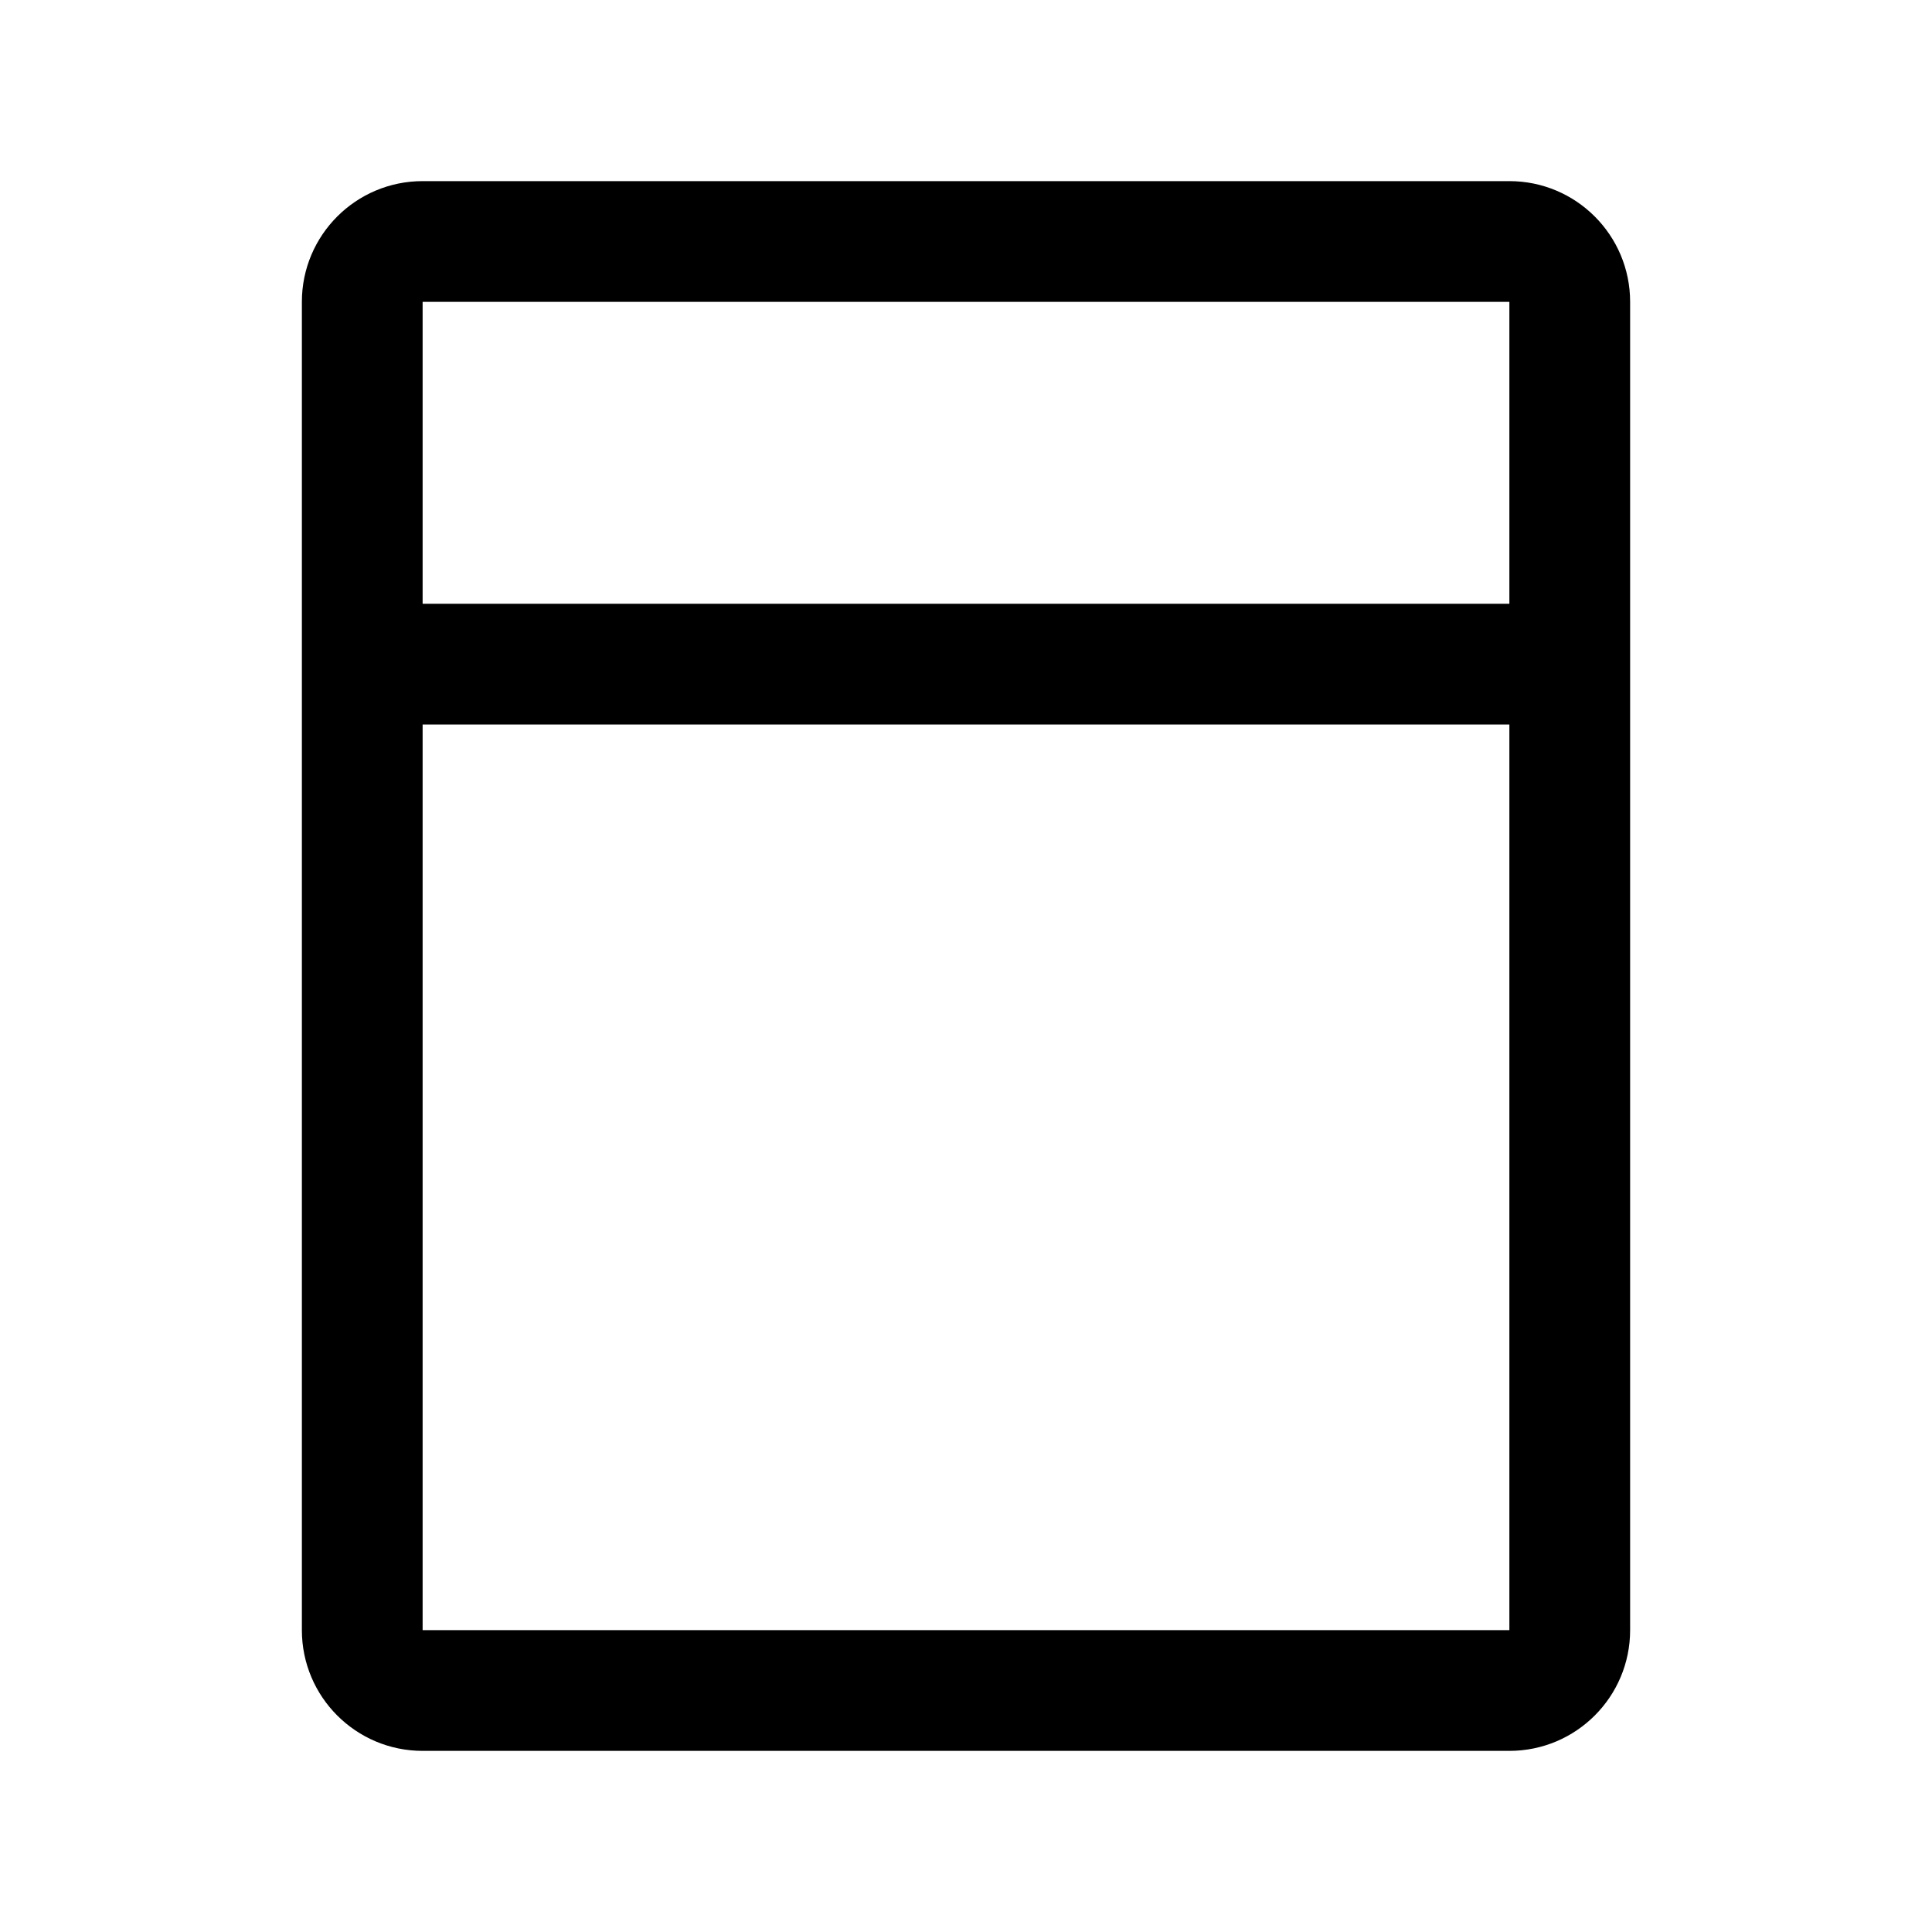
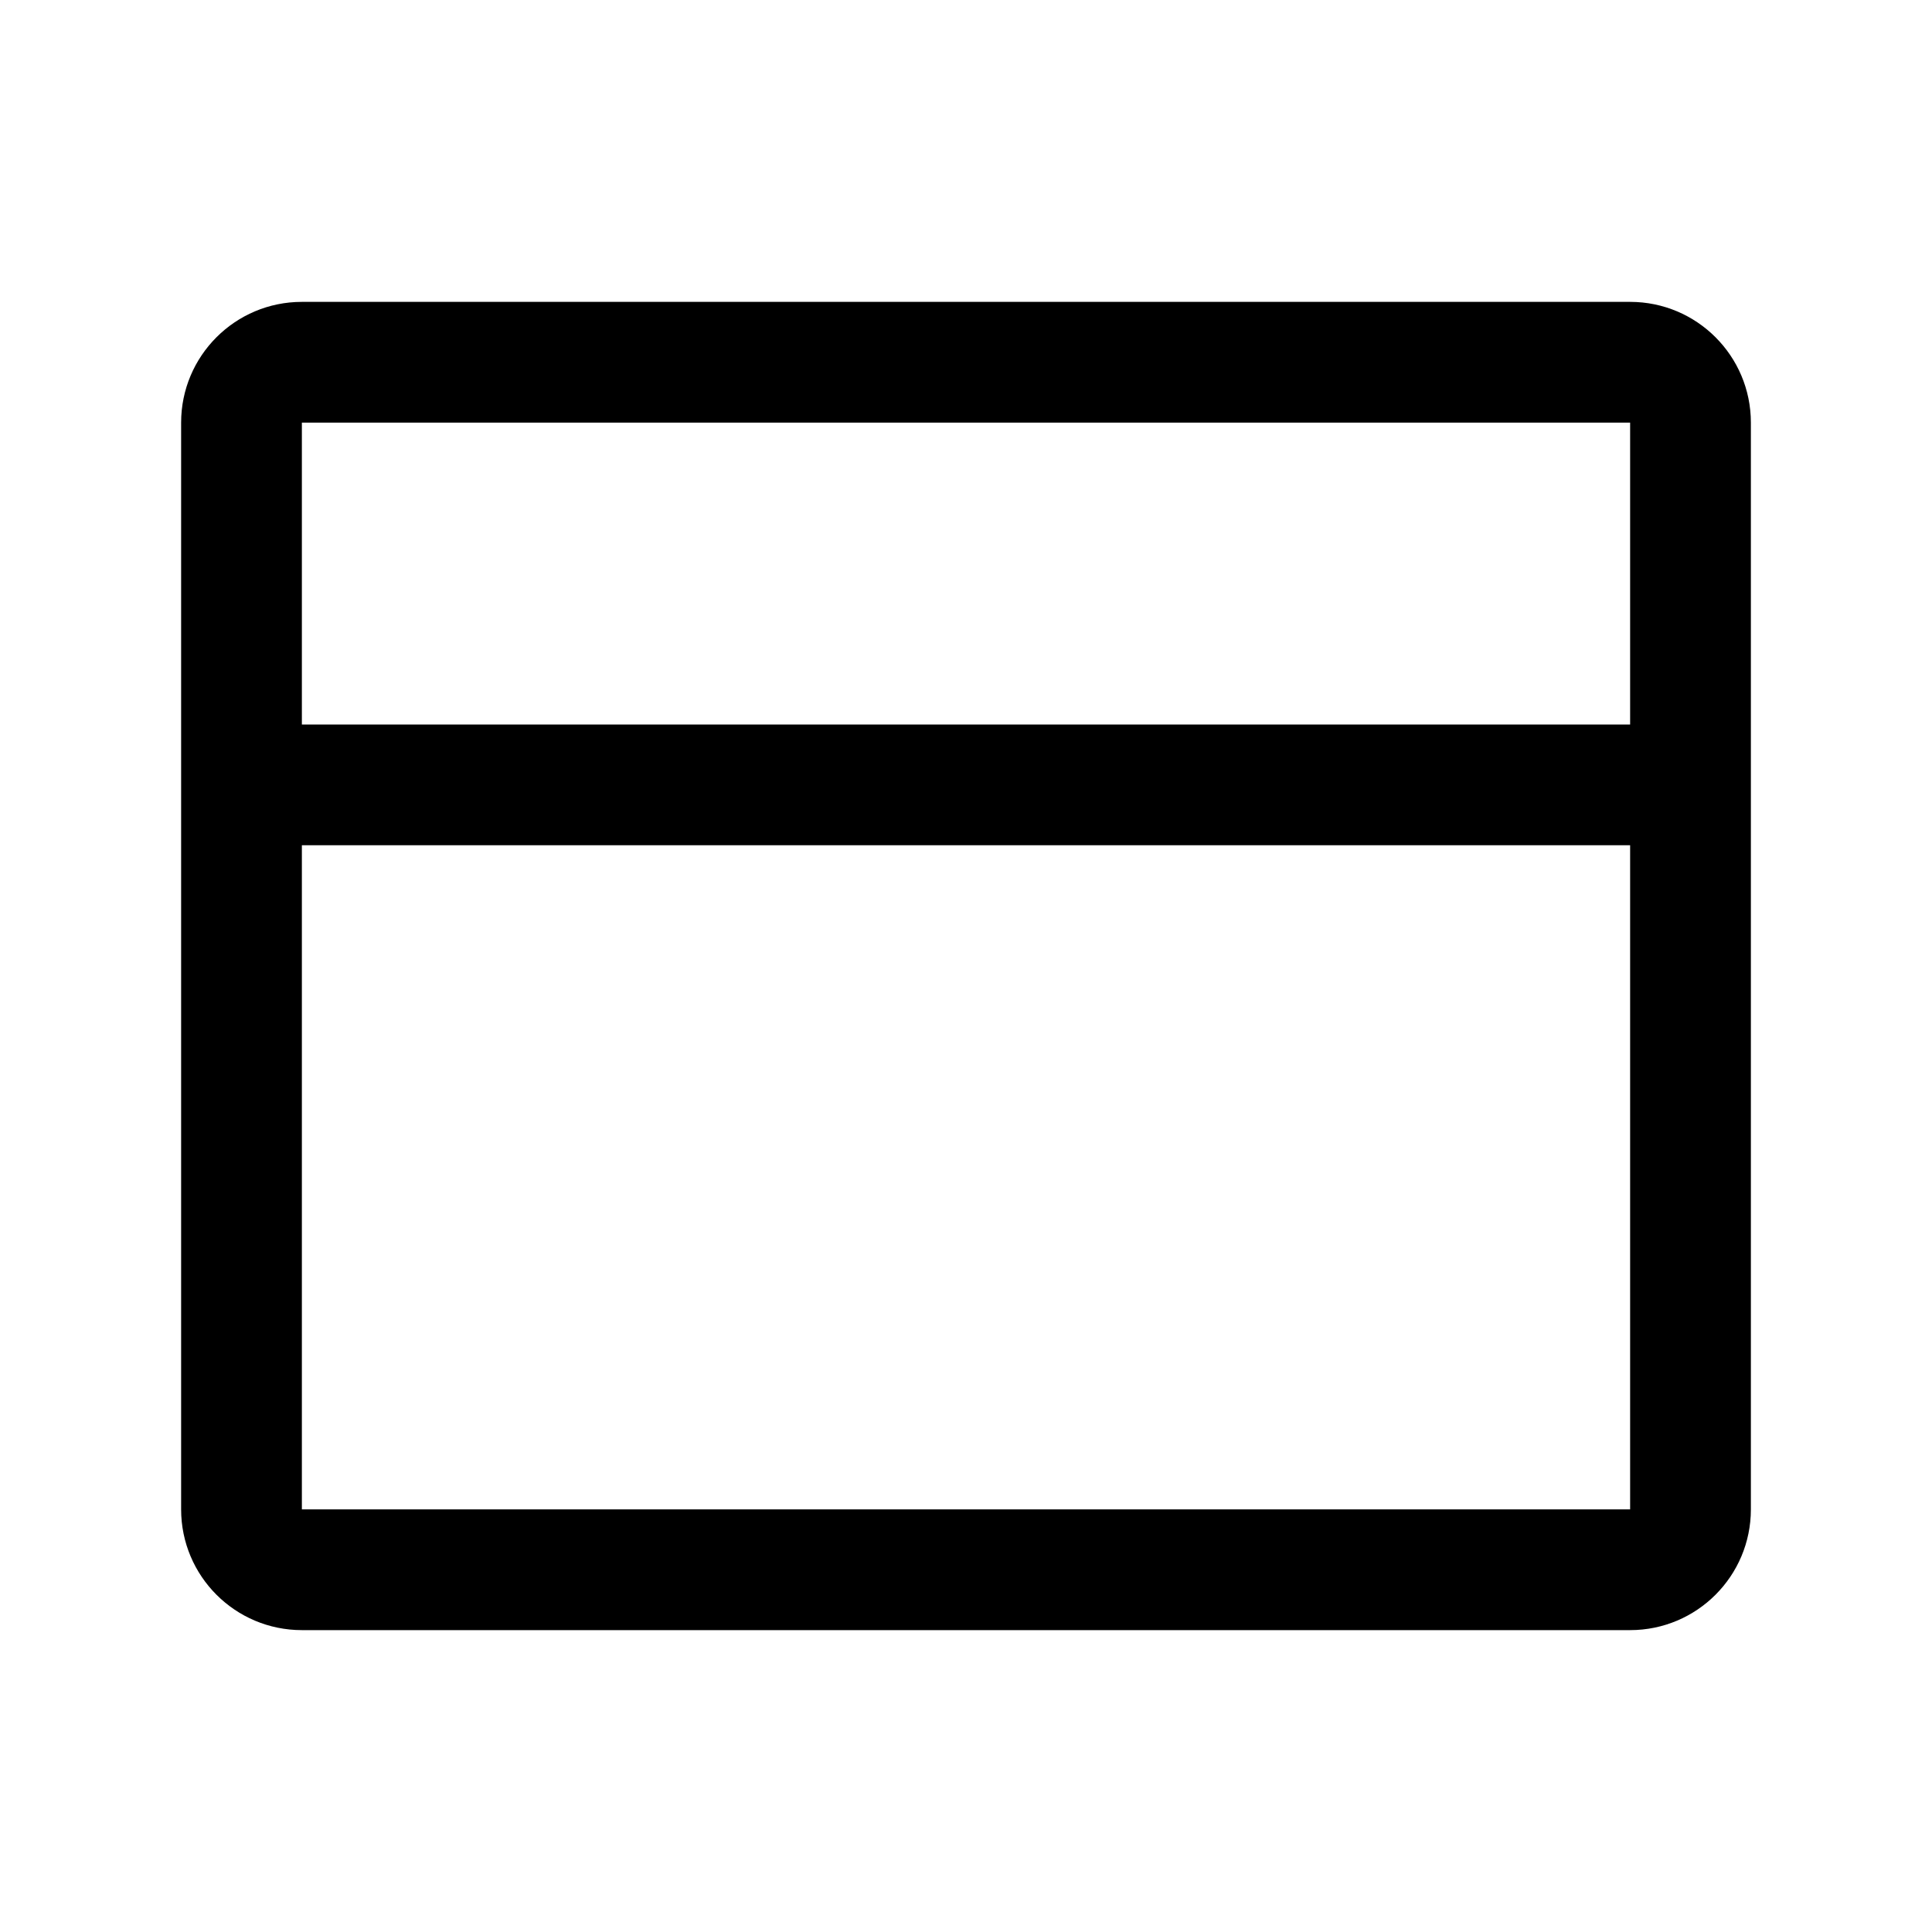
<svg xmlns="http://www.w3.org/2000/svg" viewBox="0 0 256 256" fill="currentColor">
-   <g transform="rotate(90 128 128)">
-     <path d="M216,40H40A16,16,0,0,0,24,56V200a16,16,0,0,0,16,16H216a16,16,0,0,0,16-16V56A16,16,0,0,0,216,40ZM40,56H80V200H40ZM216,200H96V56H216V200Z" />
-   </g>
+   <path fill-rule="evenodd" d="M216,40H40A16,16,0,0,0,24,56V200a16,16,0,0,0,16,16H216a16,16,0,0,0,16-16V56A16,16,0,0,0,216,40ZM40,56H216V96H40ZM40,112H216V200H40Z" />
</svg>
